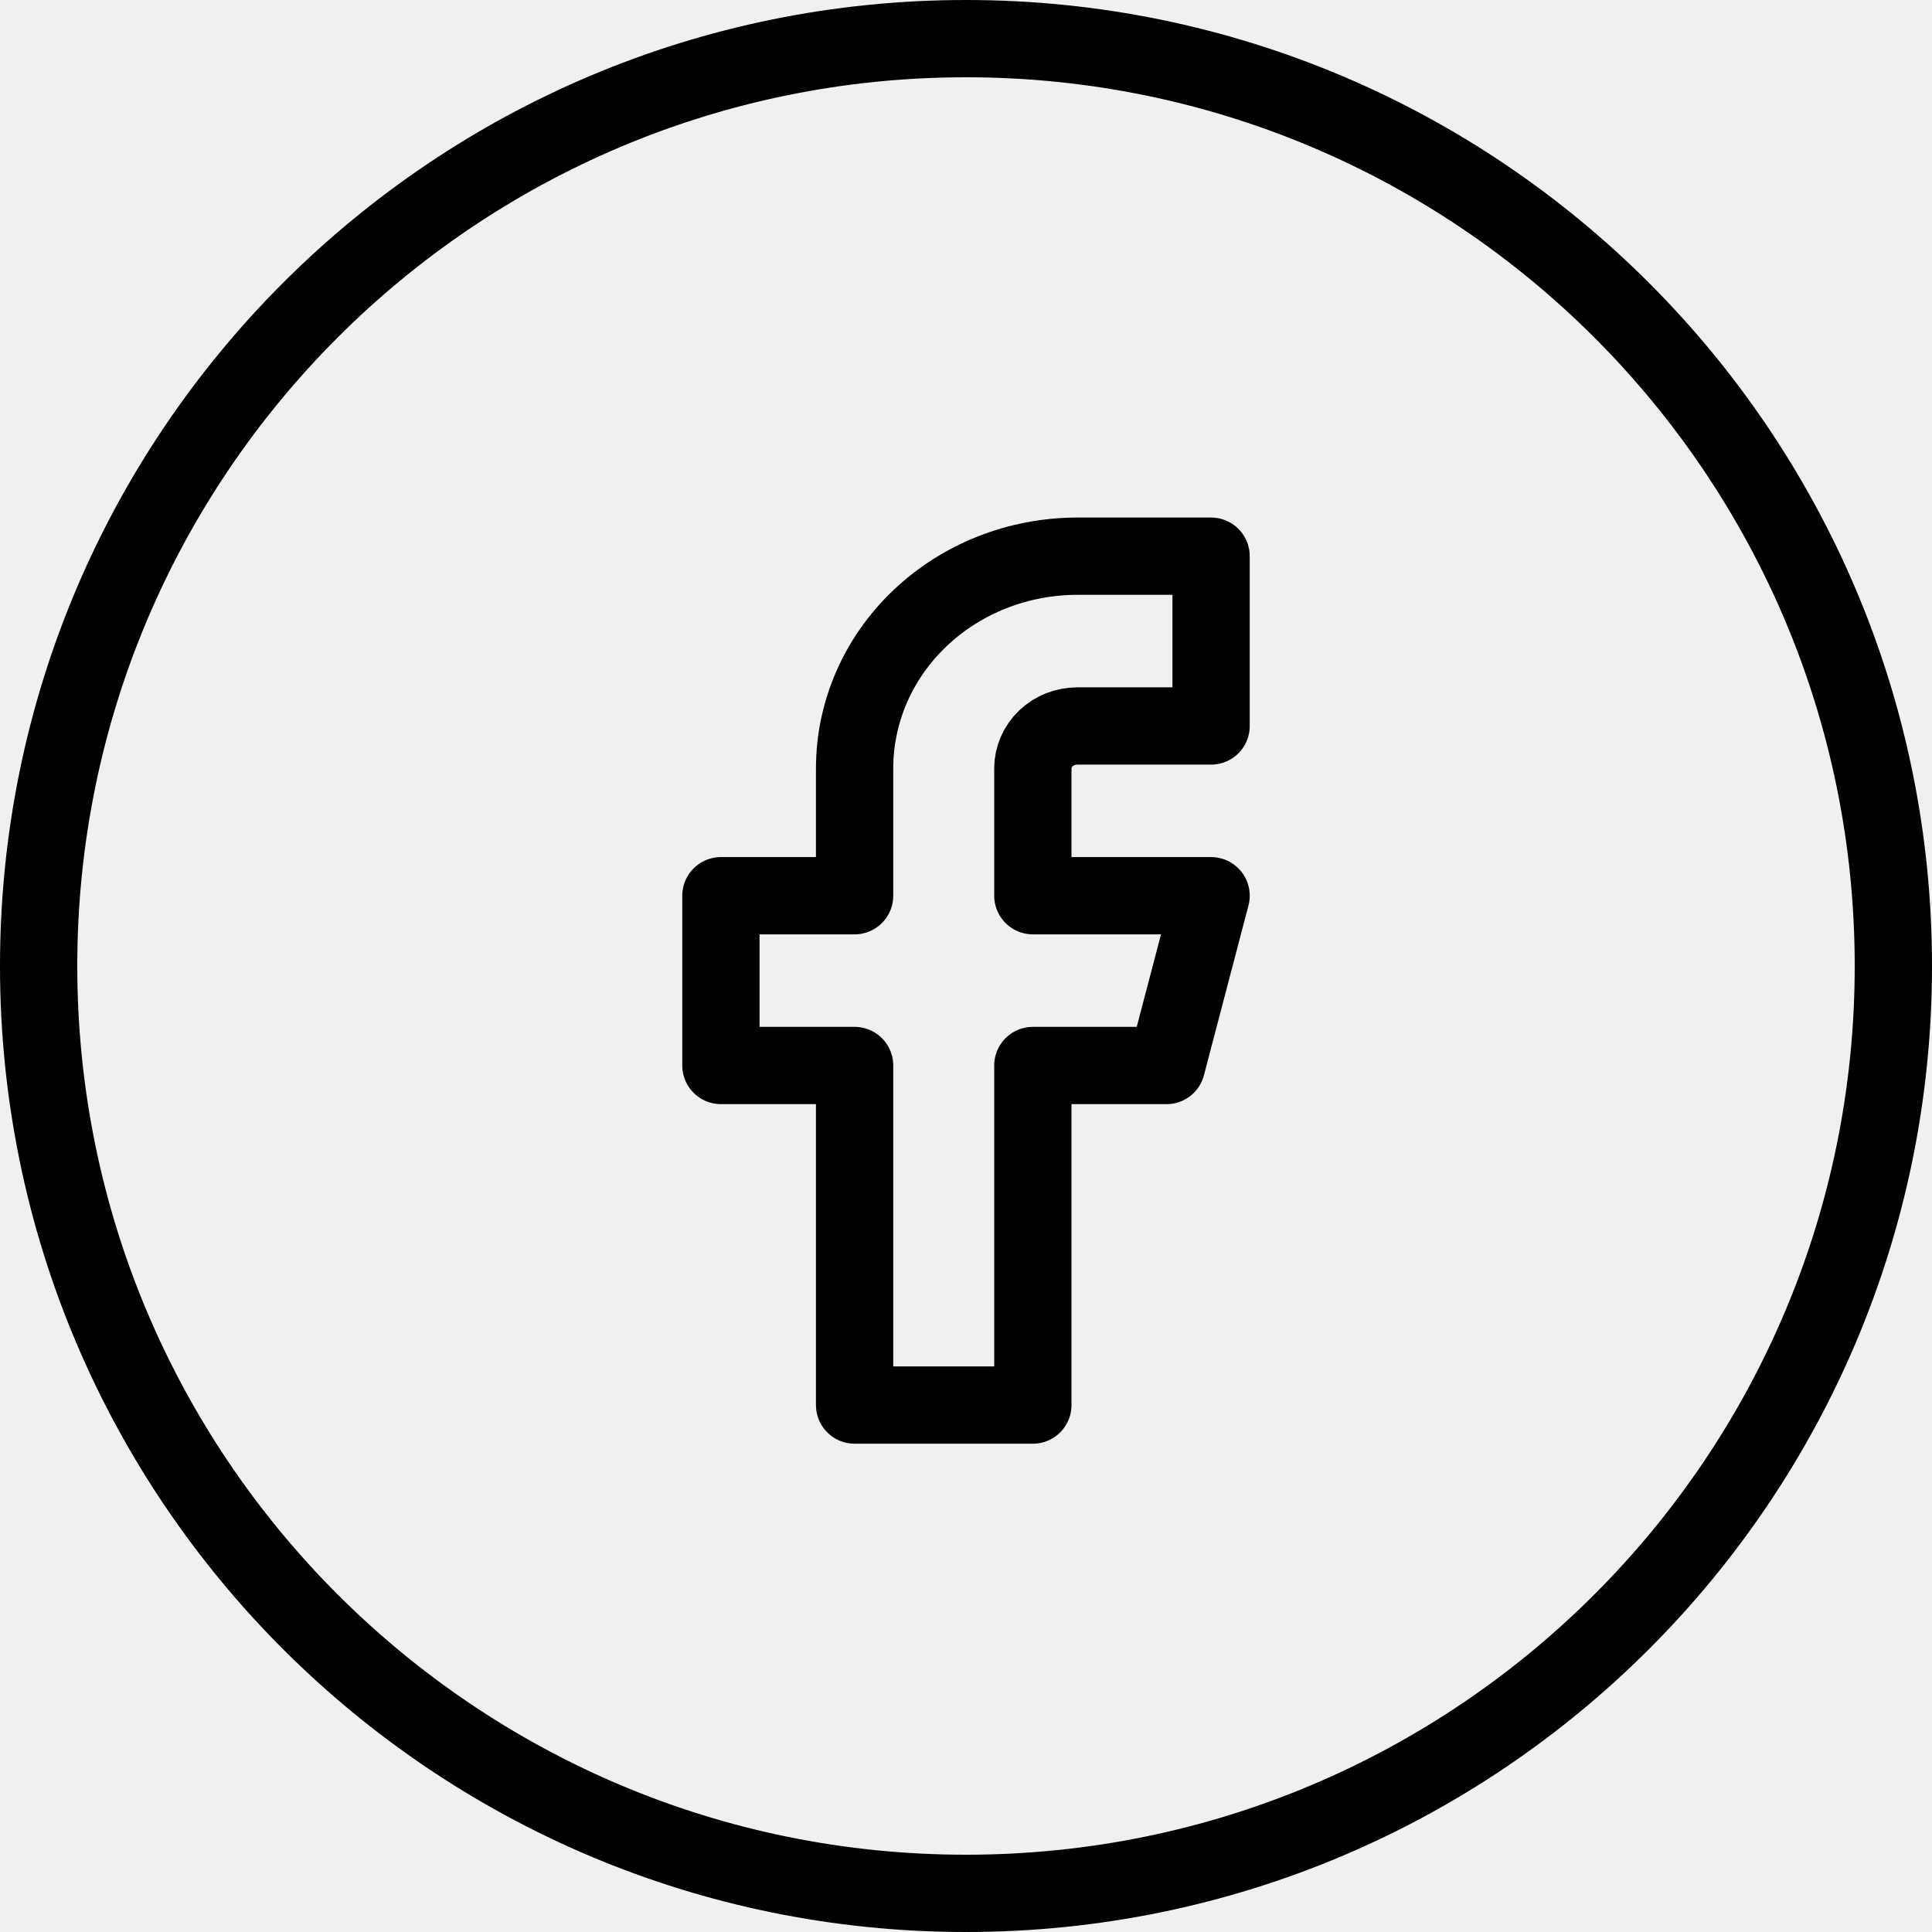
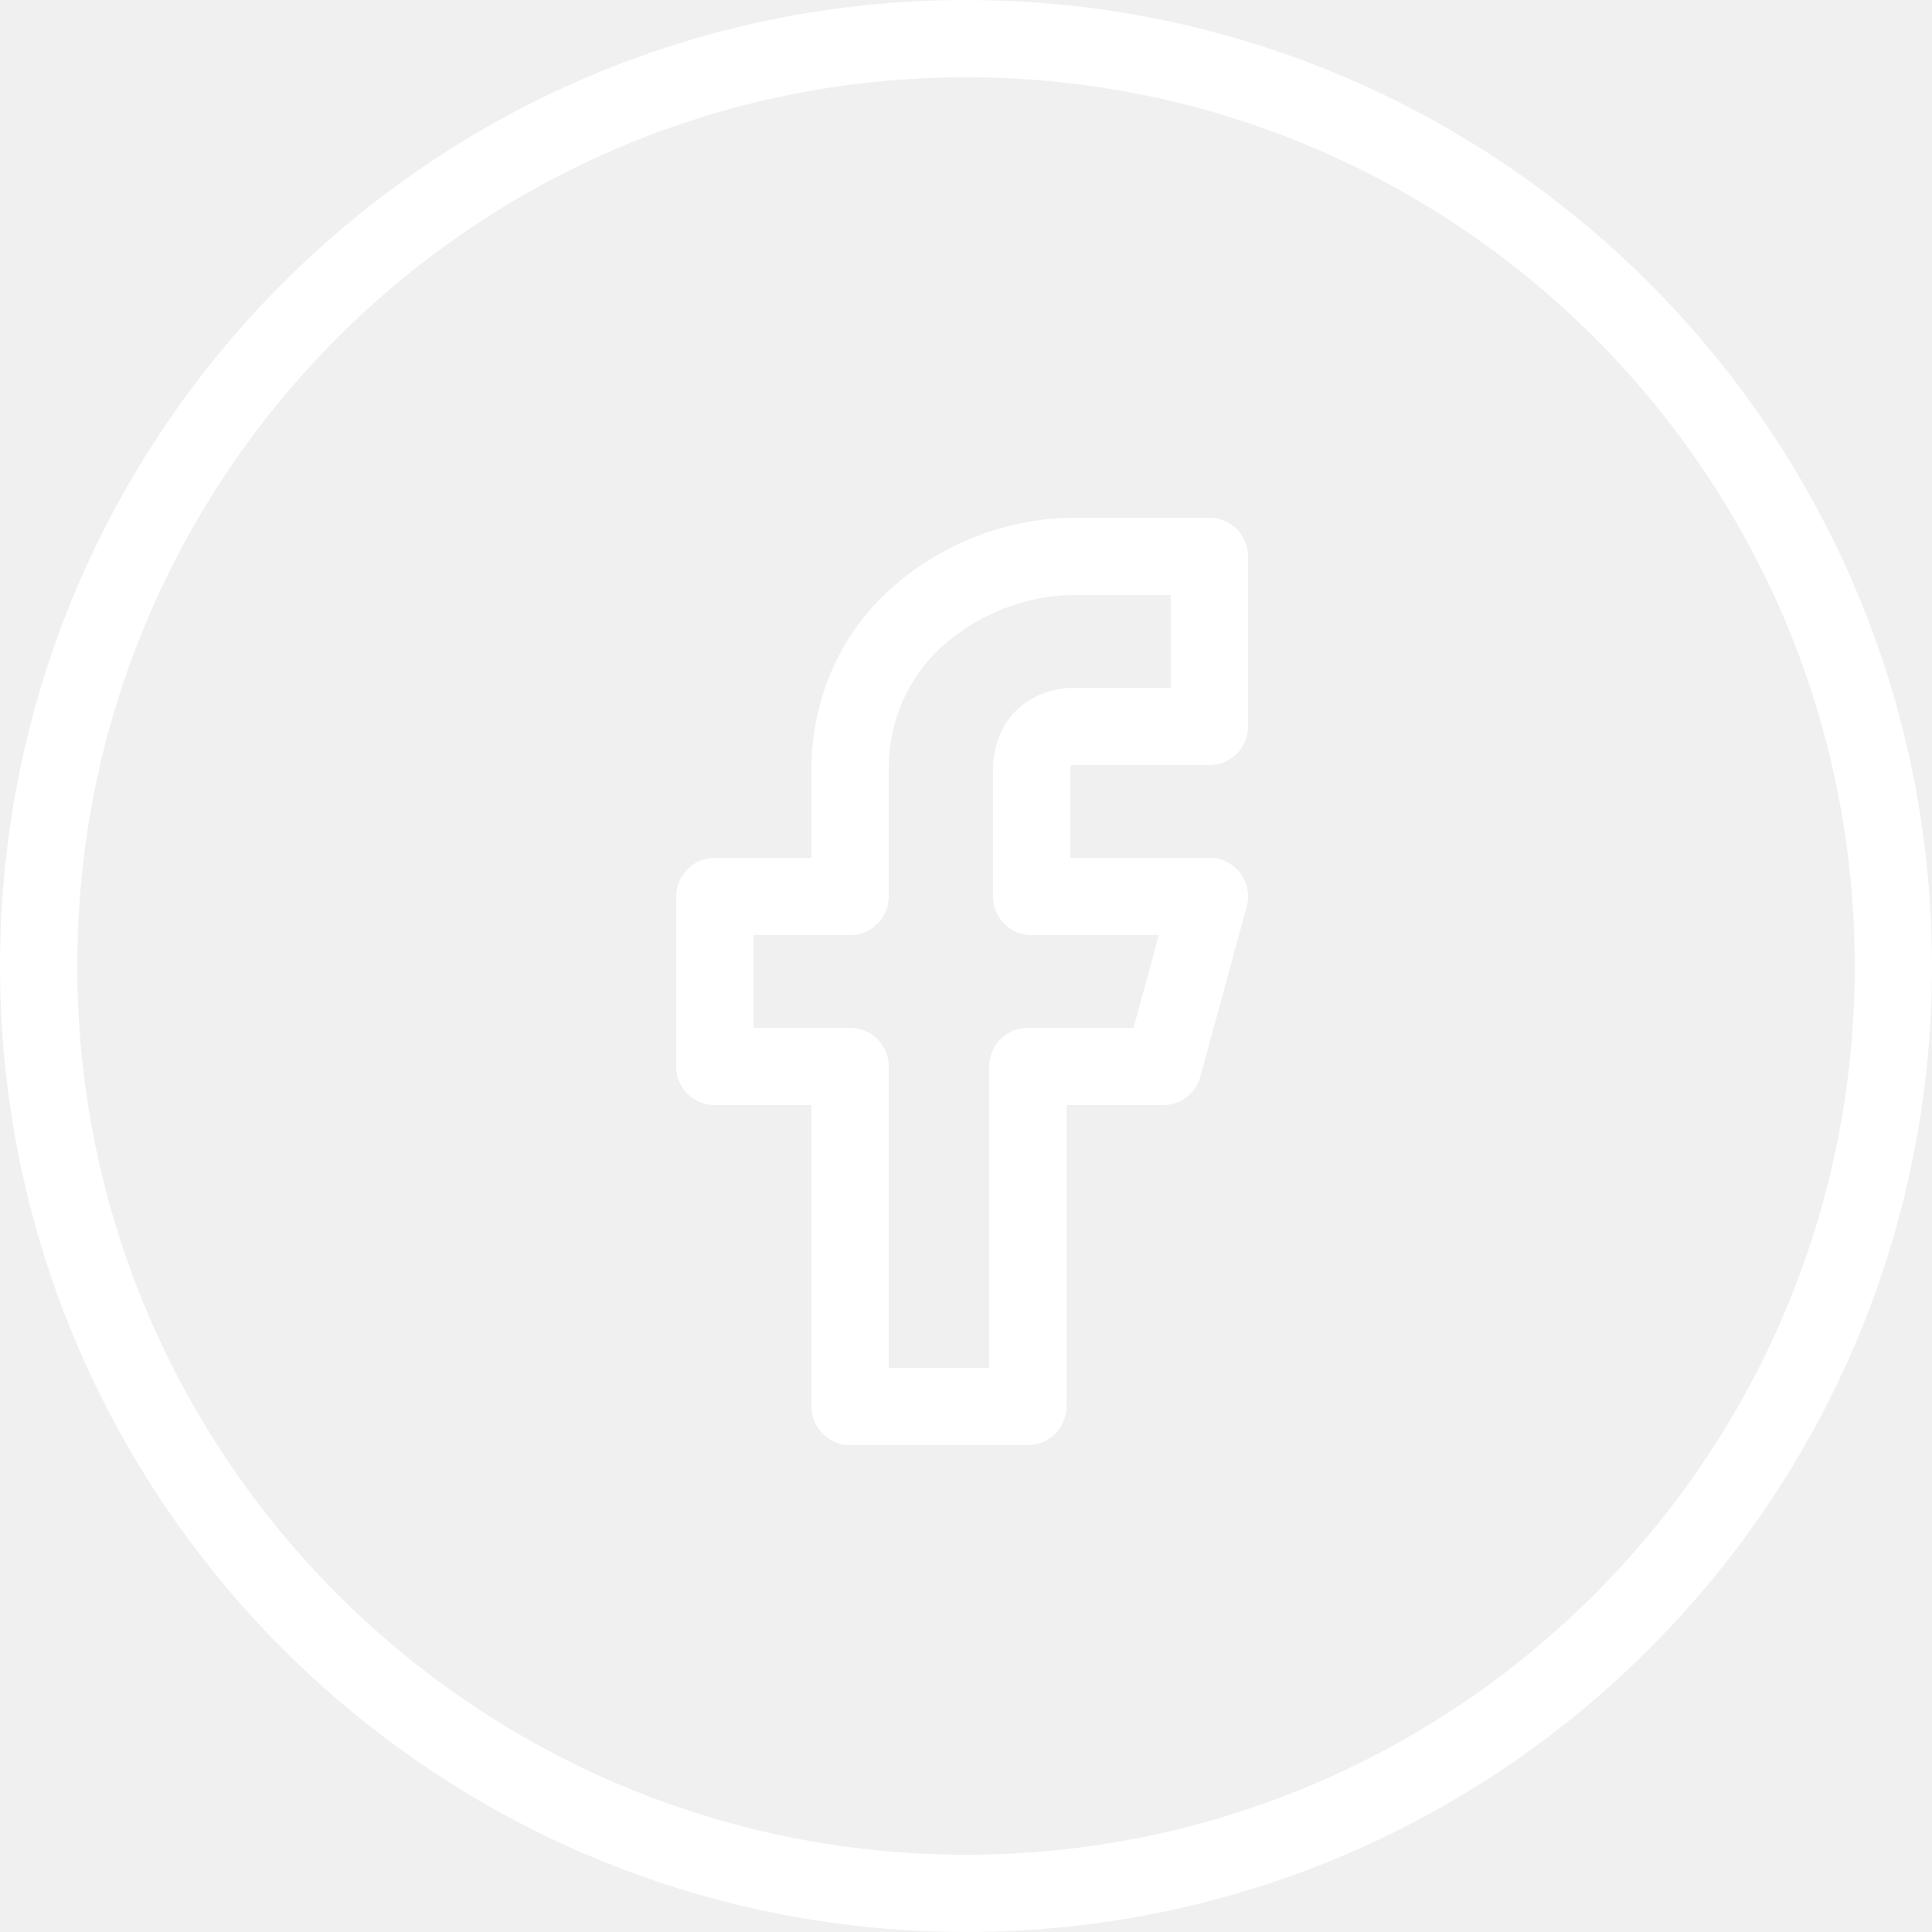
- <svg xmlns="http://www.w3.org/2000/svg" width="50" height="50" viewBox="0 0 50 50" fill="none">
-   <path d="M31.343 14.394H27.883C26.354 14.394 24.887 14.972 23.806 16.002C22.724 17.032 22.117 18.429 22.117 19.886V23.181H18.657V27.575H22.117V36.363H26.73V27.575H30.19L31.343 23.181H26.73V19.886C26.73 19.595 26.852 19.315 27.068 19.109C27.284 18.903 27.578 18.788 27.883 18.788H31.343V14.394Z" stroke="black" stroke-width="2" stroke-linecap="round" stroke-linejoin="round" />
-   <circle cx="25" cy="25" r="24" stroke="black" stroke-width="2" />
+ <svg xmlns="http://www.w3.org/2000/svg" version="1.1" id="Layer_1" x="0px" y="0px" viewBox="0 0 50 50" style="enable-background:new 0 0 50 50;" xml:space="preserve">
+   <style type="text/css">
+ 	.st0{fill:none;stroke:#FFFFFF;stroke-width:2;stroke-linecap:round;stroke-linejoin:round;}
+ 	.st1{fill:none;stroke:#FFFFFF;stroke-width:2;}
+ </style>
+   <path class="st0" d="M31.3,14.4h-3.5c-1.5,0-3,0.6-4.1,1.6c-1.1,1-1.7,2.4-1.7,3.9v3.3h-3.5v4.4h3.5v8.8h4.6v-8.8h3.5l1.2-4.4h-4.6  v-3.3c0-0.3,0.1-0.6,0.3-0.8c0.2-0.2,0.5-0.3,0.8-0.3h3.5V14.4z" />
+   <circle class="st1" cx="25" cy="25" r="24" />
</svg>
